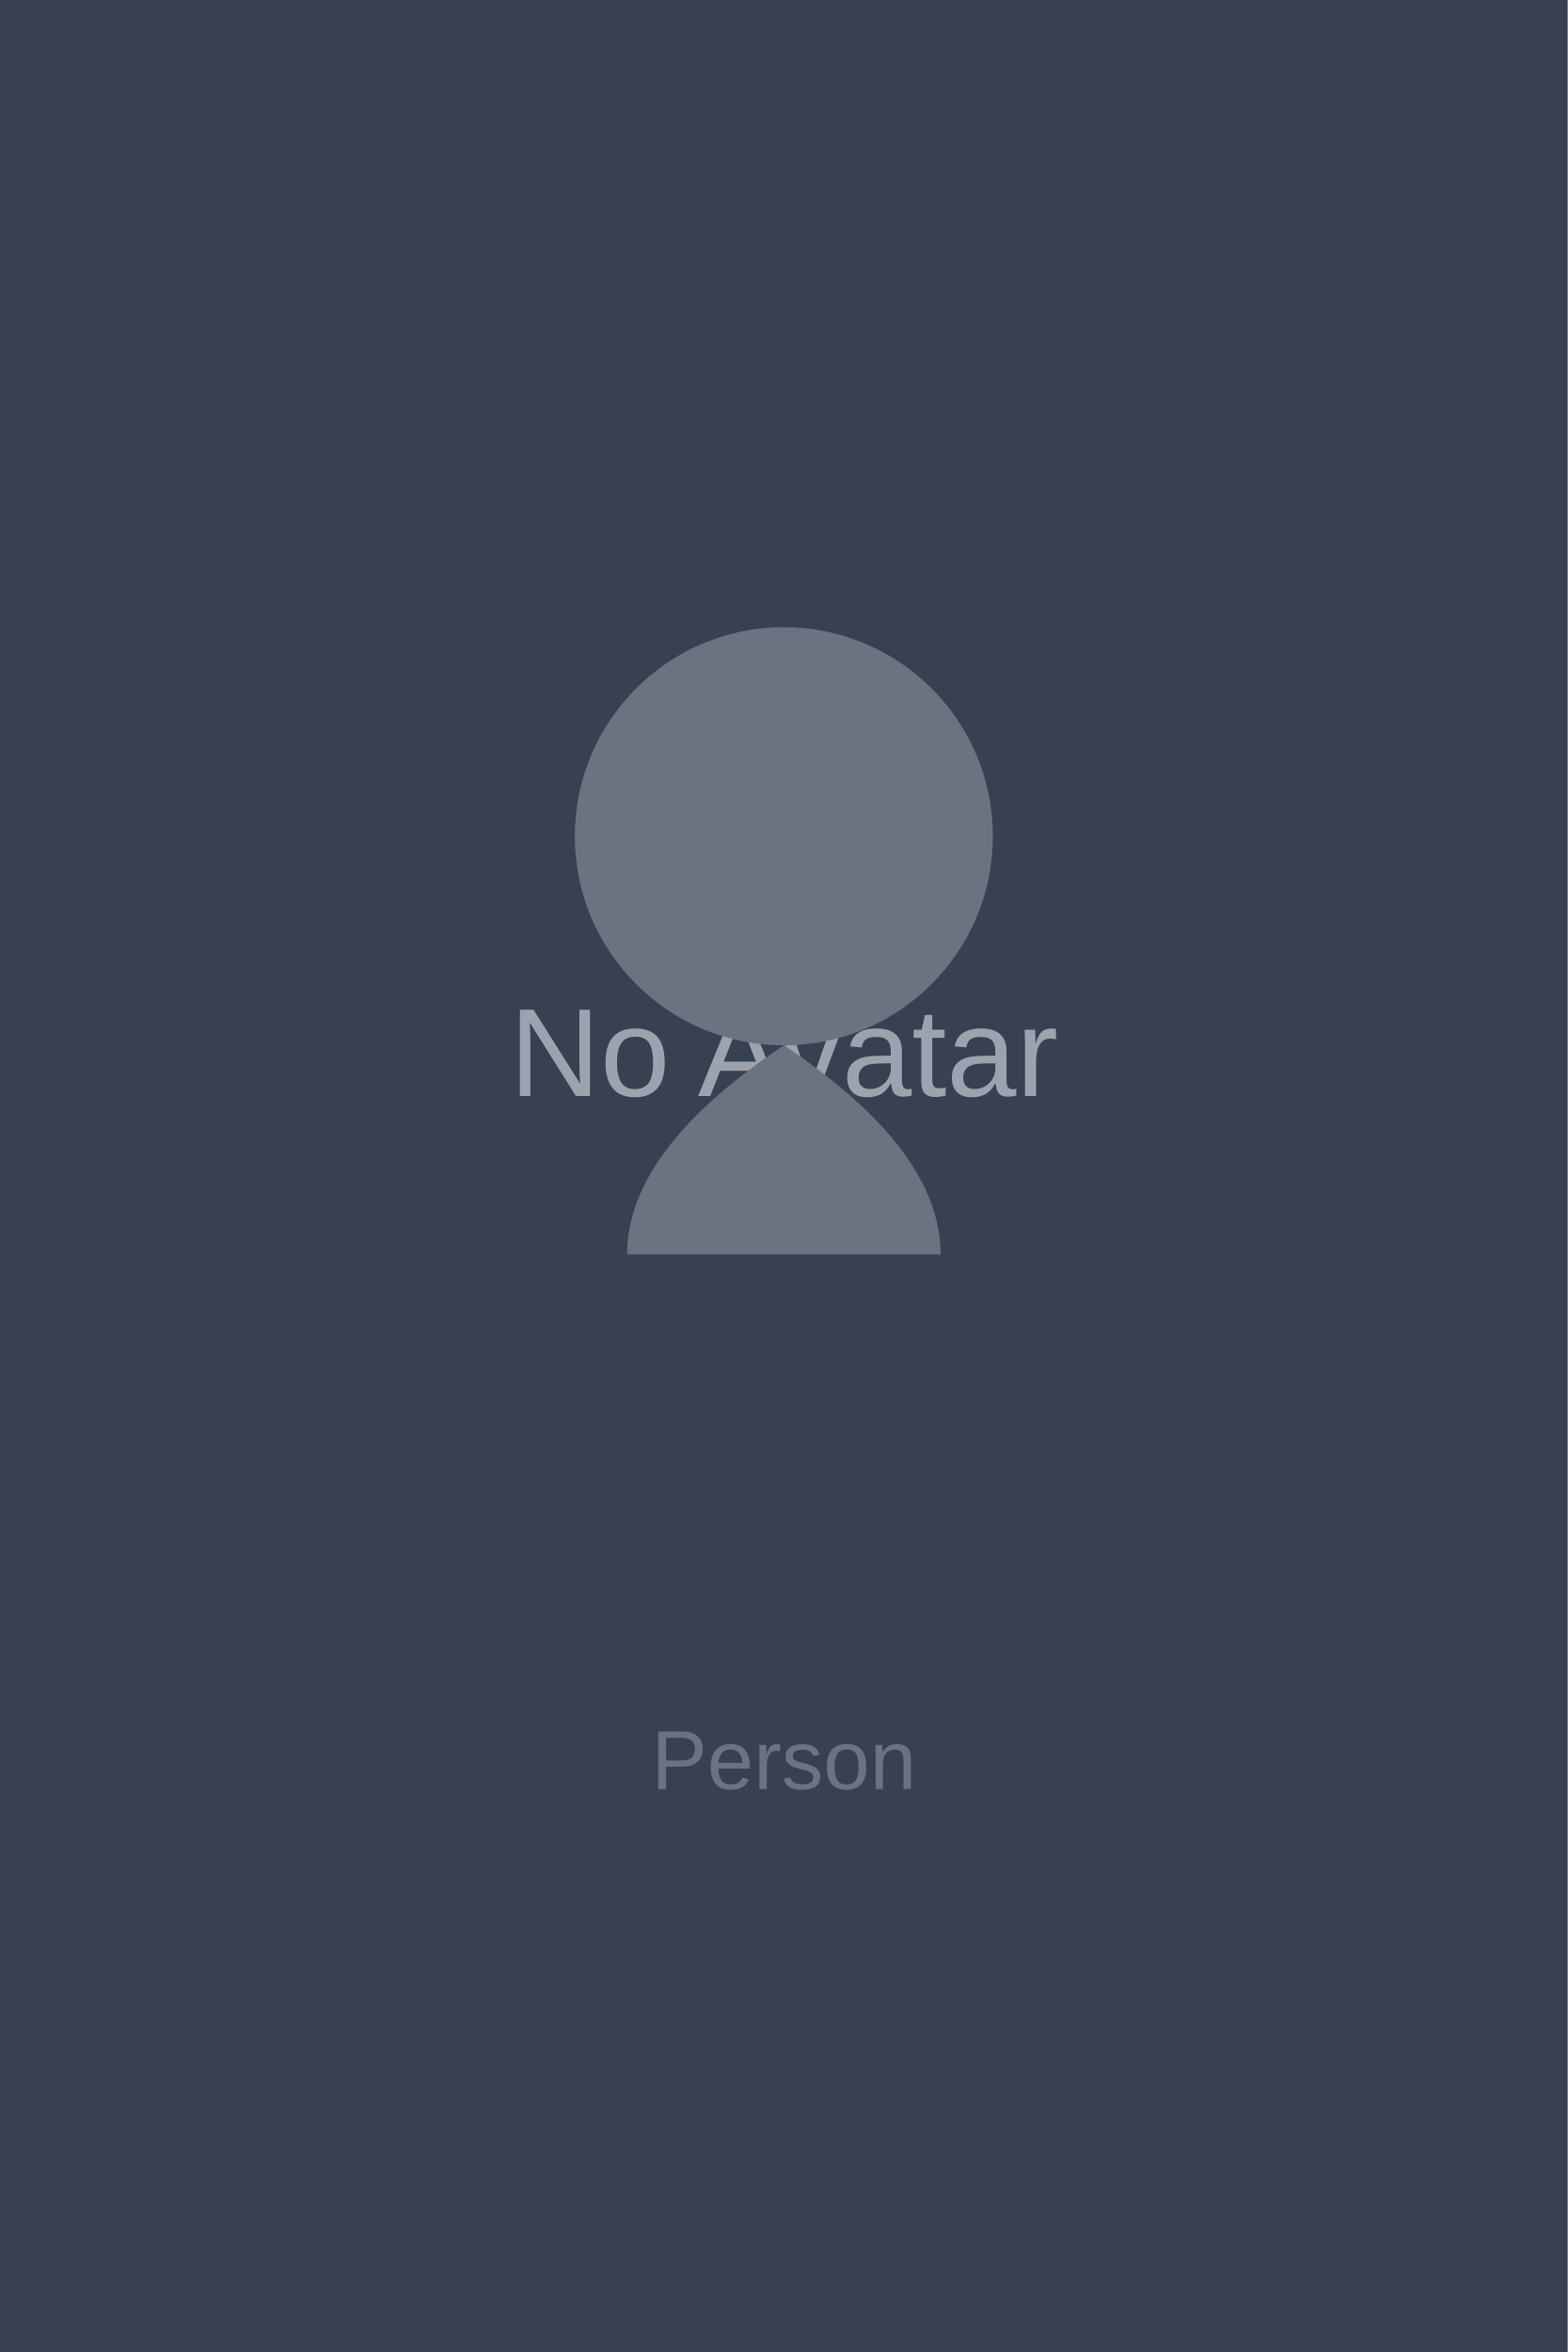
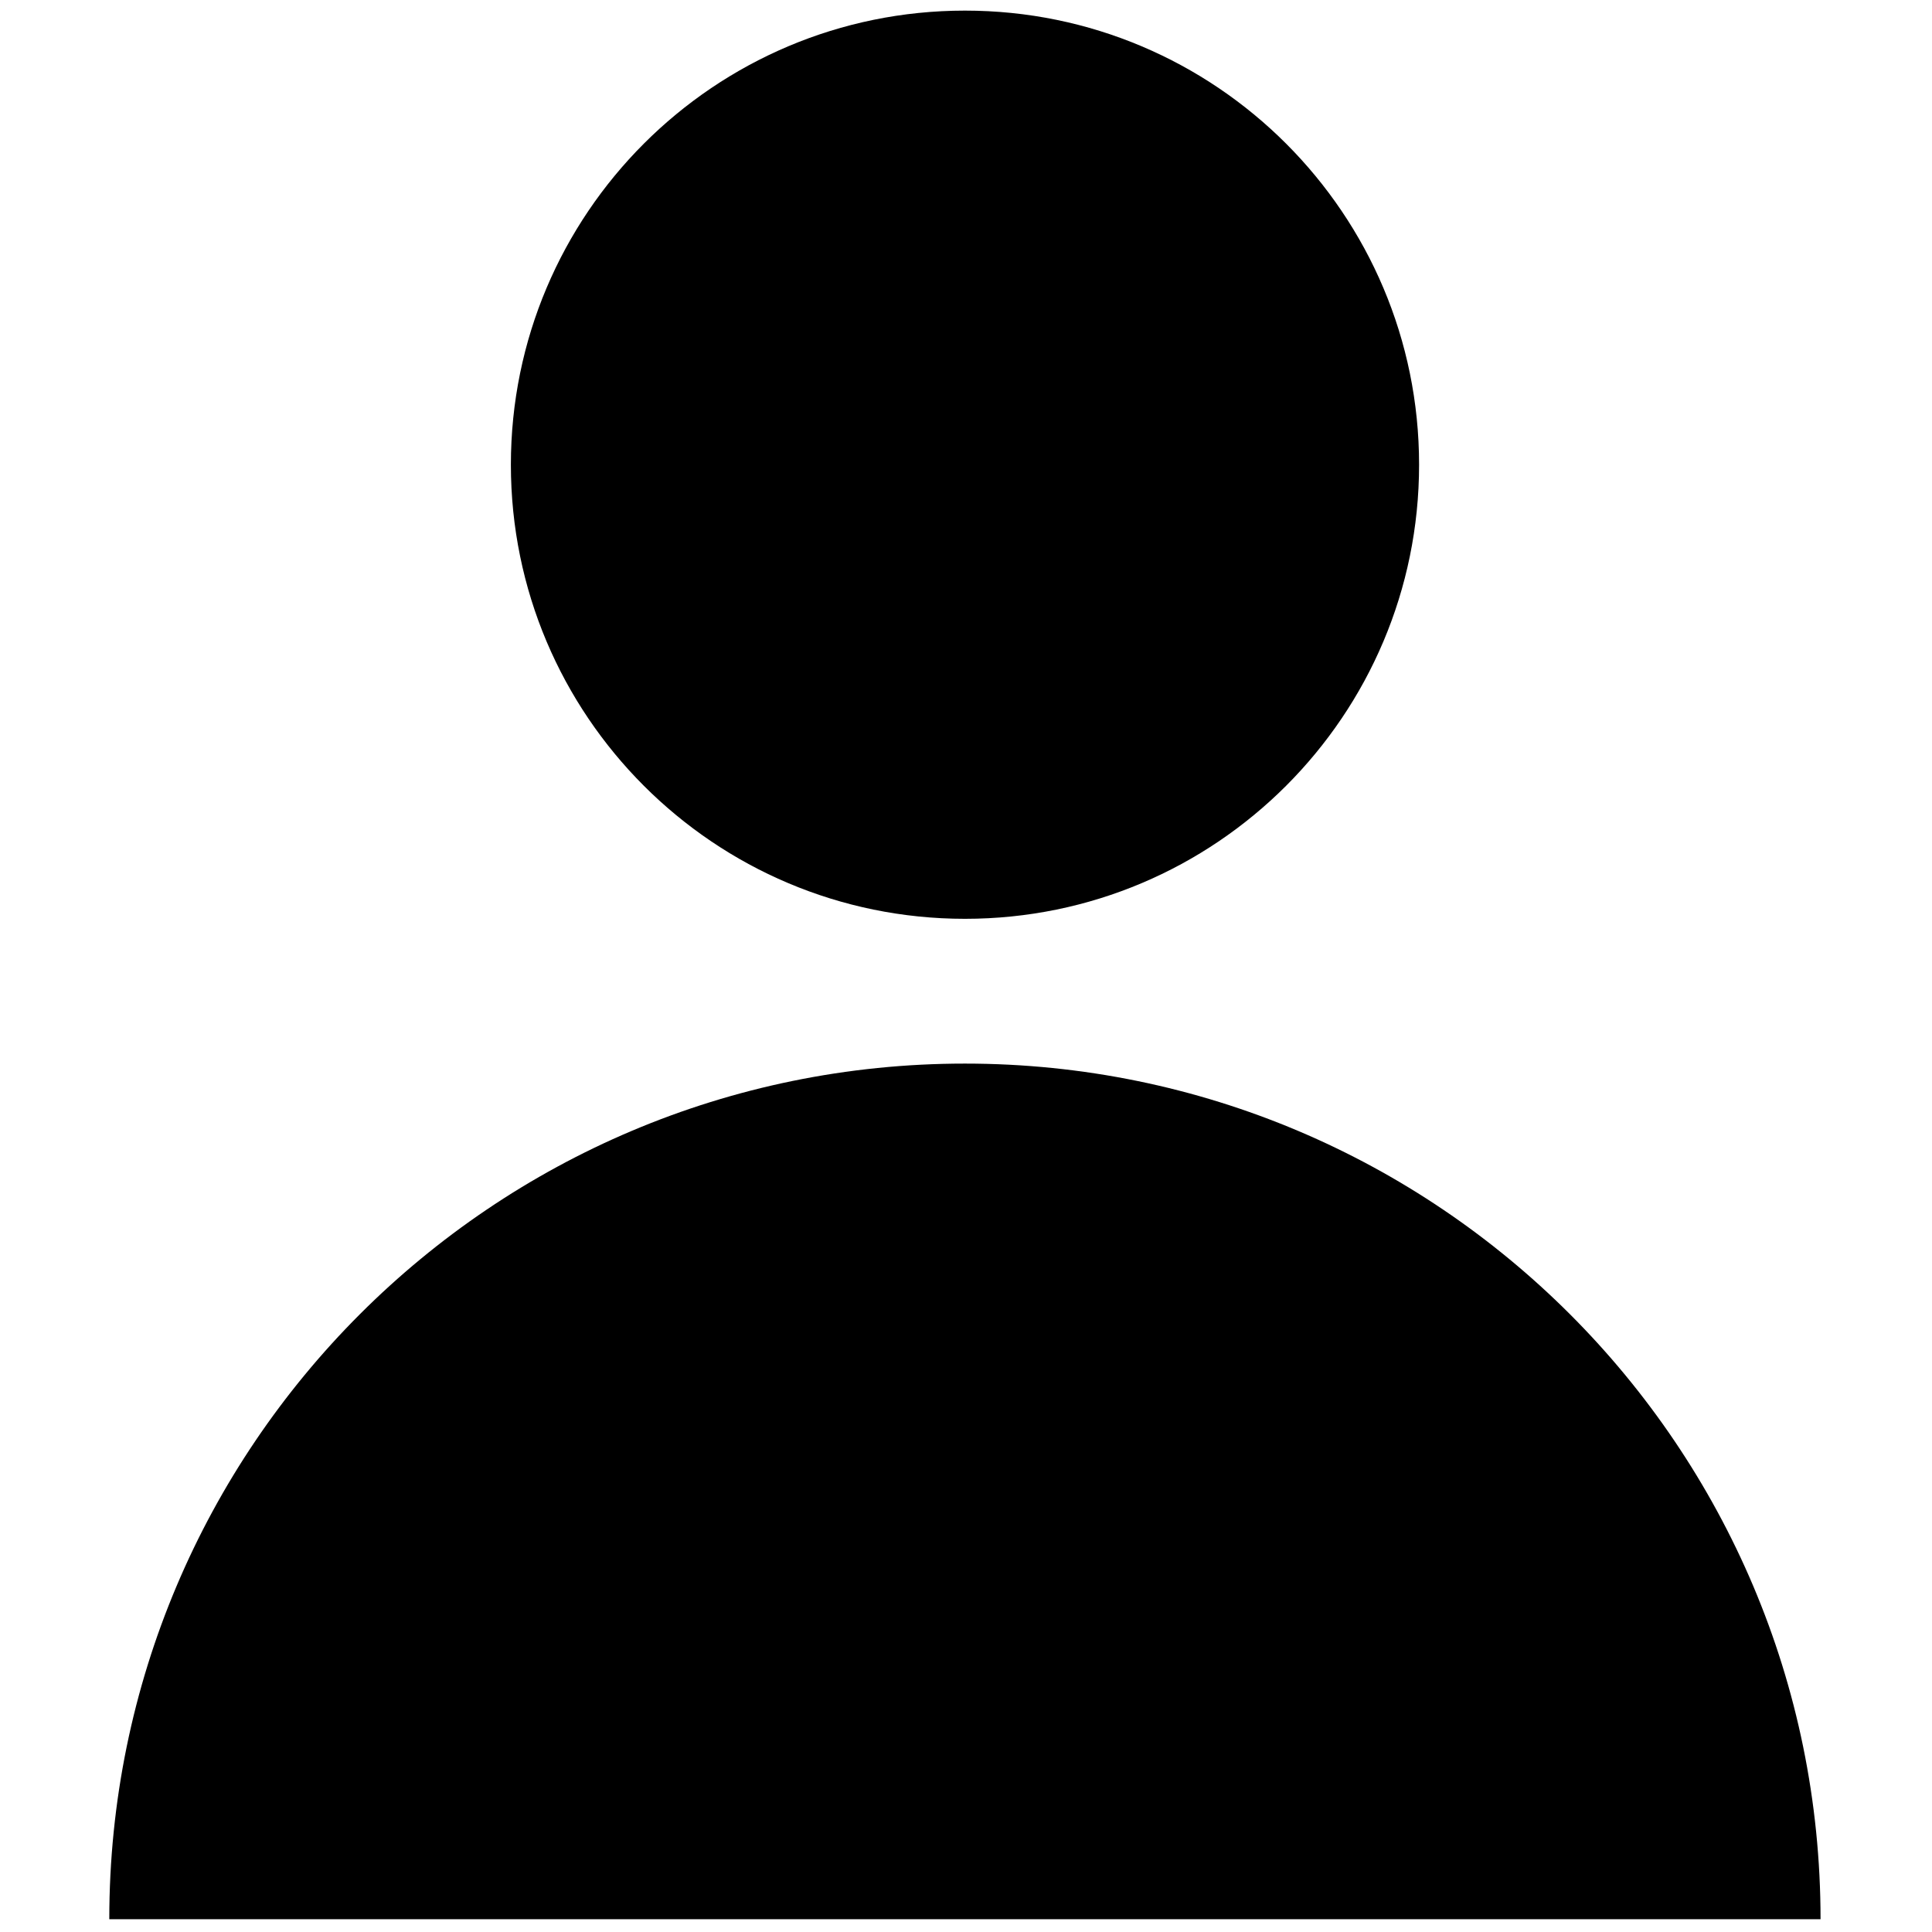
- <svg xmlns="http://www.w3.org/2000/svg" width="300" height="450">
-   <rect width="100%" height="100%" fill="#374151" />
-   <text x="50%" y="45%" fill="#9CA3AF" text-anchor="middle" dy=".3em" font-family="Arial, sans-serif" font-size="24">No Avatar</text>
-   <circle cx="150" cy="160" r="40" fill="#6B7280" />
-   <path d="M150 200 Q120 220 120 240 L180 240 Q180 220 150 200" fill="#6B7280" />
-   <text x="50%" y="75%" fill="#6B7280" text-anchor="middle" dy=".3em" font-family="Arial, sans-serif" font-size="16">Person</text>
+ <svg xmlns="http://www.w3.org/2000/svg" version="1.1" width="256" height="256" viewBox="0 0 256 256" xml:space="preserve">
+   <g style="stroke: none; stroke-width: 0; stroke-dasharray: none; stroke-linecap: butt; stroke-linejoin: miter; stroke-miterlimit: 10; fill: none; fill-rule: nonzero; opacity: 1;" transform="translate(1.406593 1.406593) scale(2.81 2.81)">
+     <path d="M 85.347 90 c 0 -22.283 -18.064 -40.347 -40.347 -40.347 S 4.653 67.717 4.653 90 H 85.347 z" style="stroke: none; stroke-width: 1; stroke-dasharray: none; stroke-linecap: butt; stroke-linejoin: miter; stroke-miterlimit: 10; fill: rgb(0,0,0); fill-rule: nonzero; opacity: 1;" transform=" matrix(1 0 0 1 0 0) " stroke-linecap="round" />
+     <circle cx="45.003" cy="21.413" r="21.413" style="stroke: none; stroke-width: 1; stroke-dasharray: none; stroke-linecap: butt; stroke-linejoin: miter; stroke-miterlimit: 10; fill: rgb(0,0,0); fill-rule: nonzero; opacity: 1;" transform="  matrix(1 0 0 1 0 0) " />
+   </g>
</svg>
